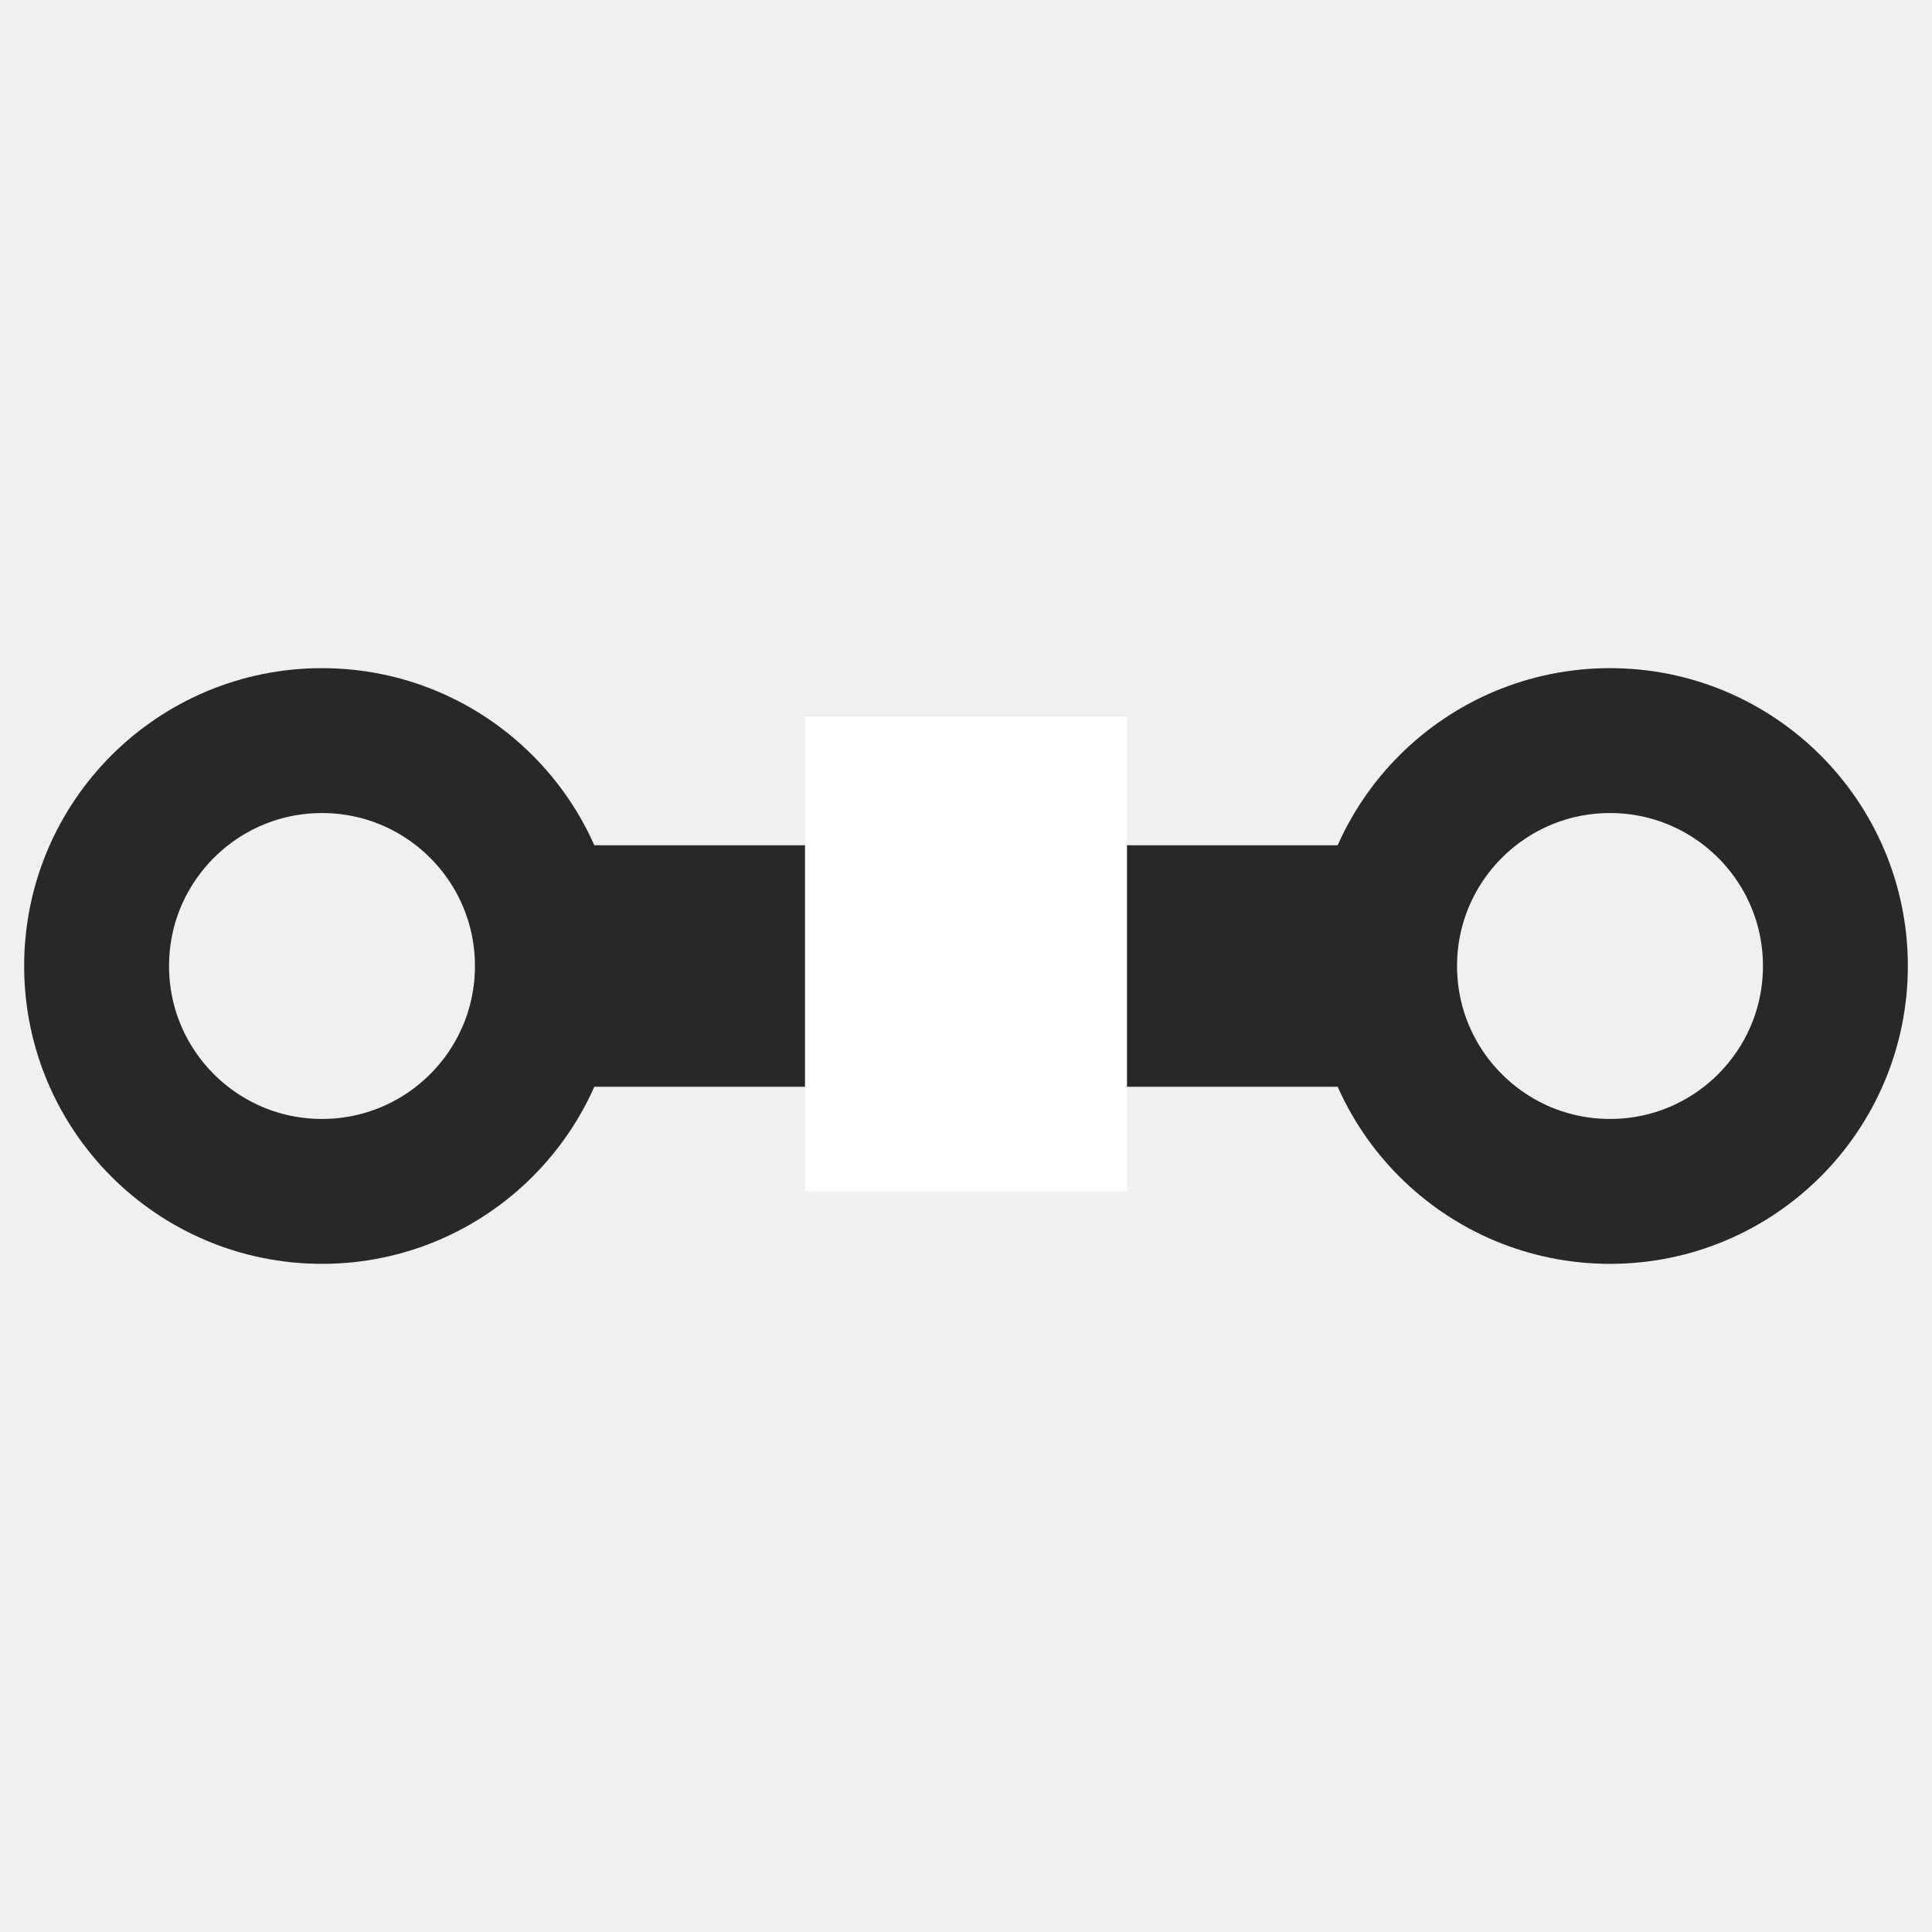
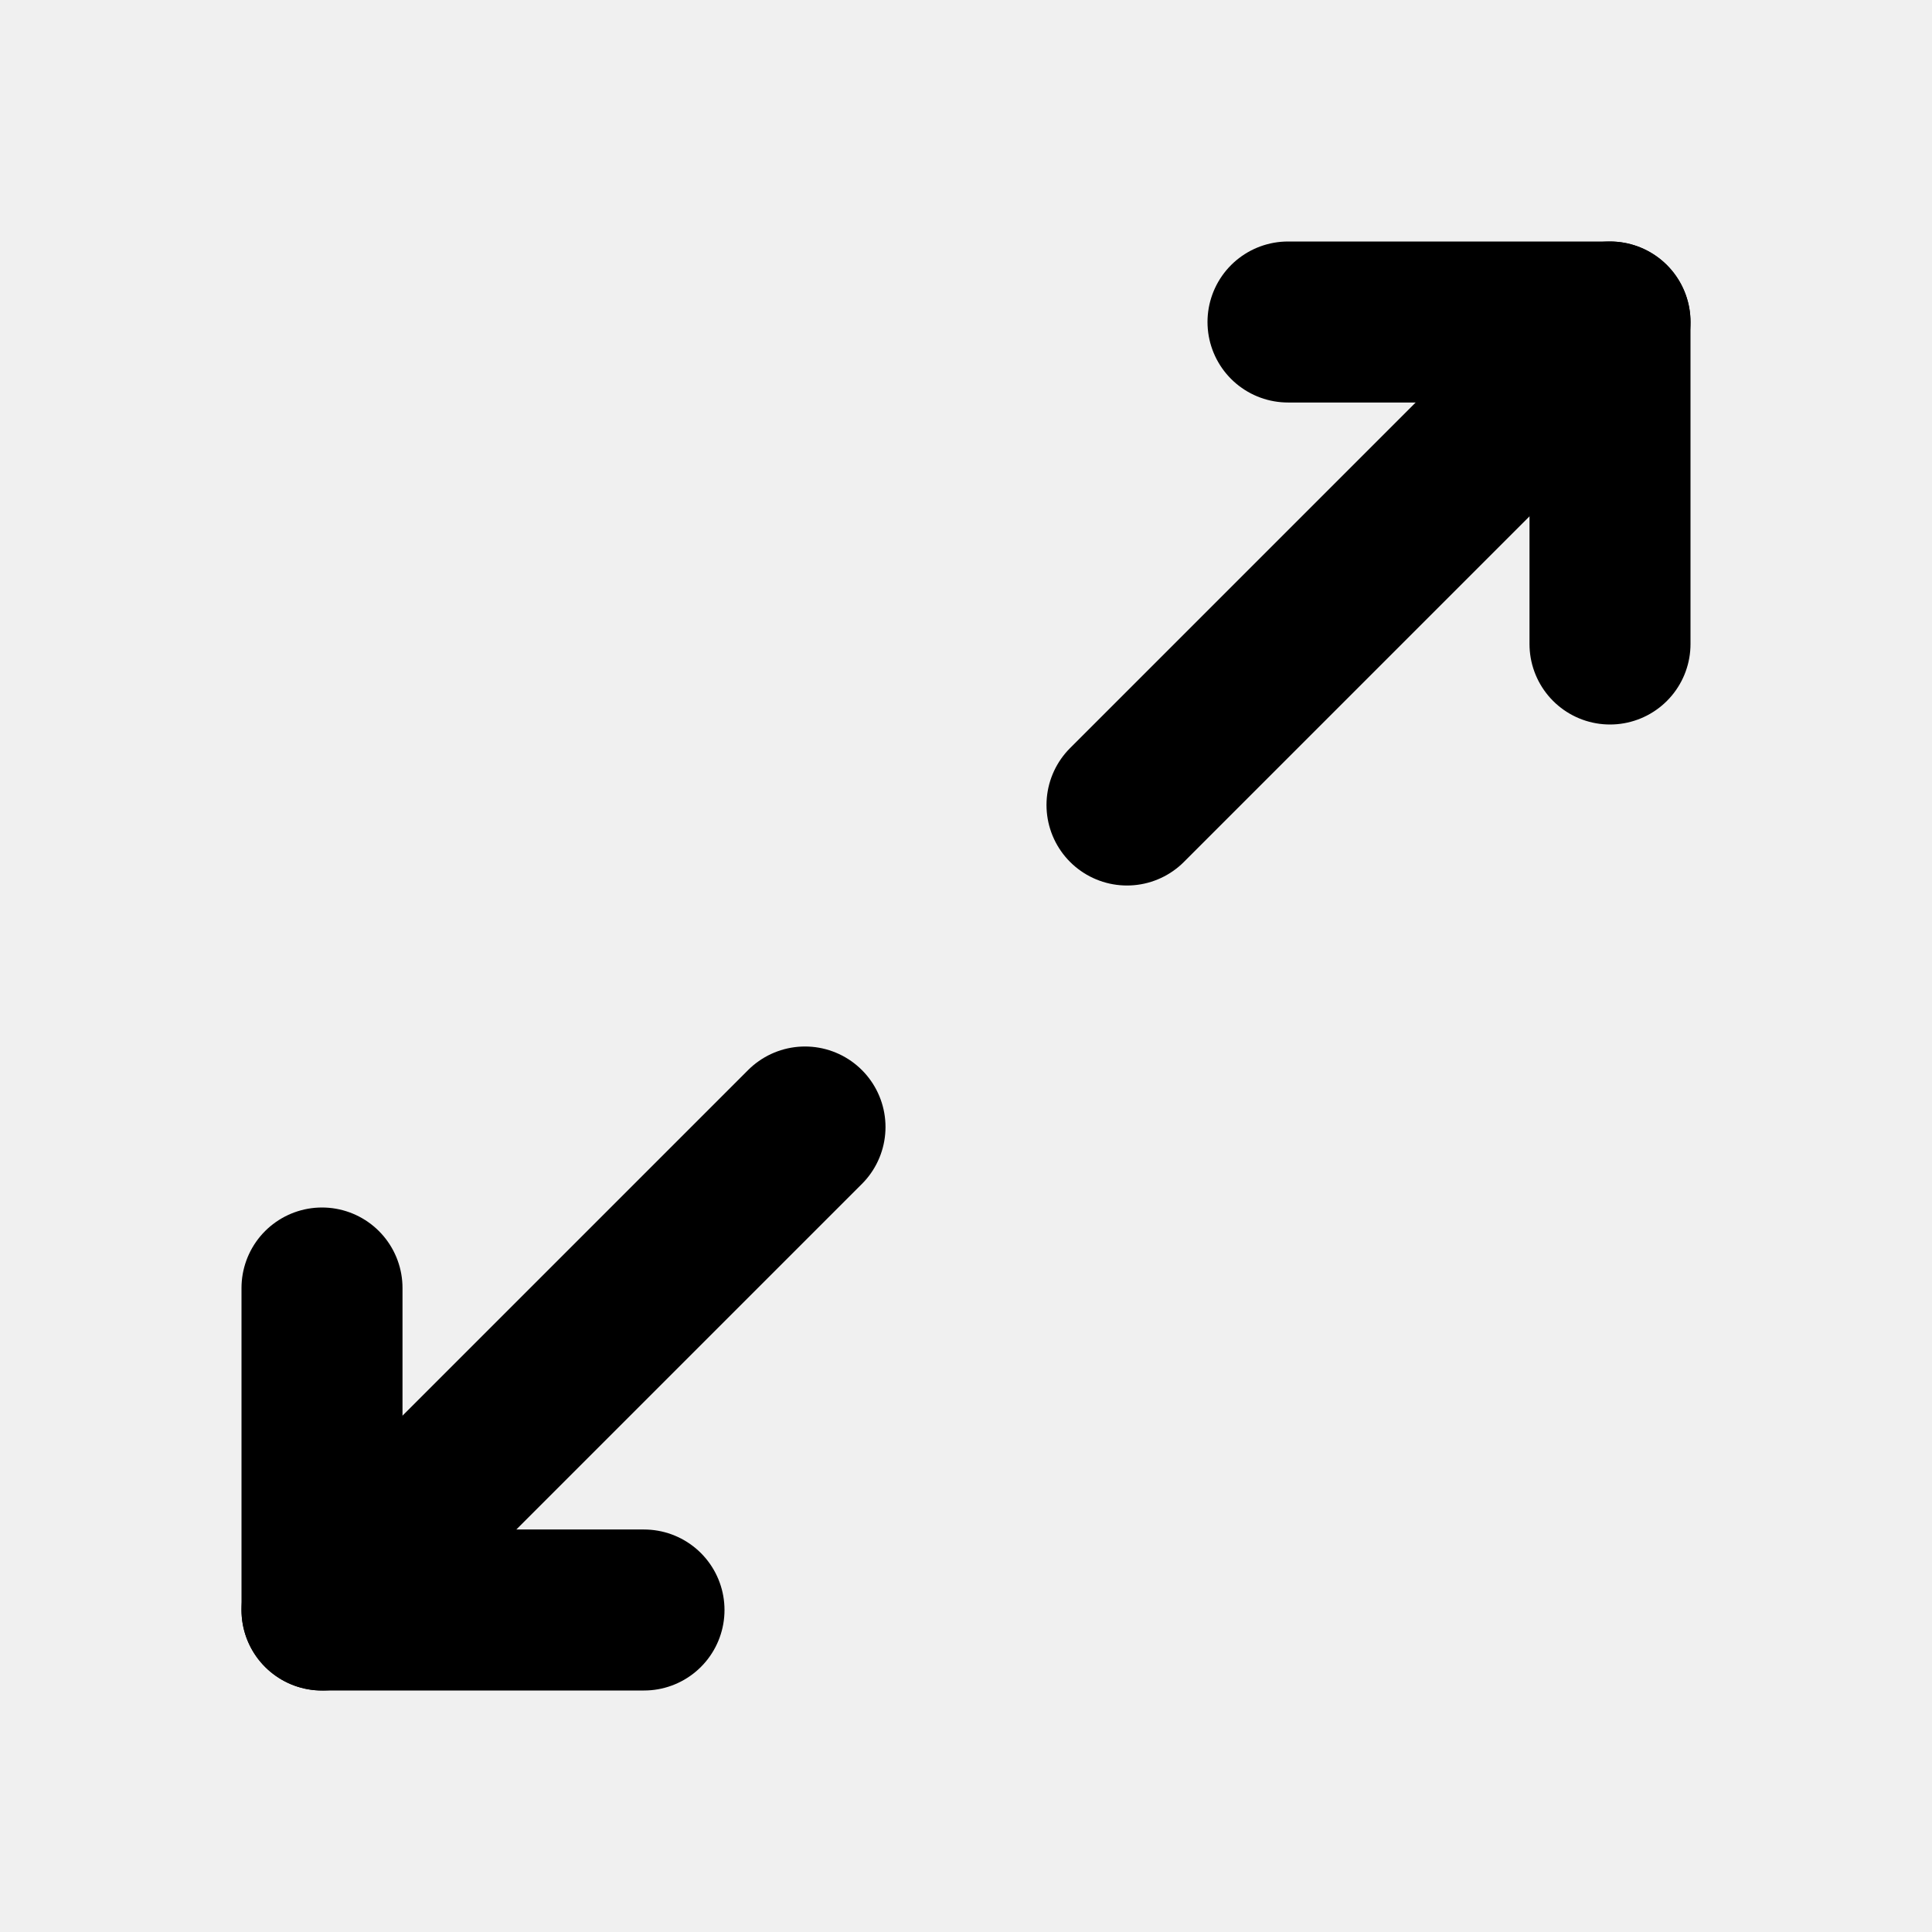
- <svg xmlns="http://www.w3.org/2000/svg" version="1.1" id="Layer_1" x="0px" y="0px" viewBox="0 0 24 24" style="enable-background:new 0 0 24 24;" xml:space="preserve">
-   <style type="text/css">
- 	.st0{fill:none;stroke:#282828;stroke-width:1.8;stroke-miterlimit:10;}
- 	.st1{fill:none;stroke:#282828;stroke-width:3;stroke-miterlimit:10;}
- 	.st2{fill:none;stroke:#FFFFFF;stroke-width:4;stroke-miterlimit:10;}
- </style>
-   <g>
-     <circle class="st0" cx="4" cy="12" r="2.8" />
-     <circle class="st0" cx="20" cy="12" r="2.8" />
-     <line class="st1" x1="7" y1="12" x2="17.2" y2="12" />
-   </g>
-   <line class="st2" x1="12" y1="8.9" x2="12" y2="14.8" />
+ <svg xmlns="http://www.w3.org/2000/svg" class="icon icon-tabler icon-tabler-arrows-diagonal" width="24" height="24" viewBox="0 0 24 24" stroke-width="2" stroke="currentColor" fill="none" stroke-linecap="round" stroke-linejoin="round">
+   <path stroke="none" d="M0 0h24v24H0z" fill="none" />
+   <polyline points="16 4 20 4 20 8" />
+   <line x1="14" y1="10" x2="20" y2="4" />
+   <polyline points="8 20 4 20 4 16" />
+   <line x1="4" y1="20" x2="10" y2="14" />
</svg>
